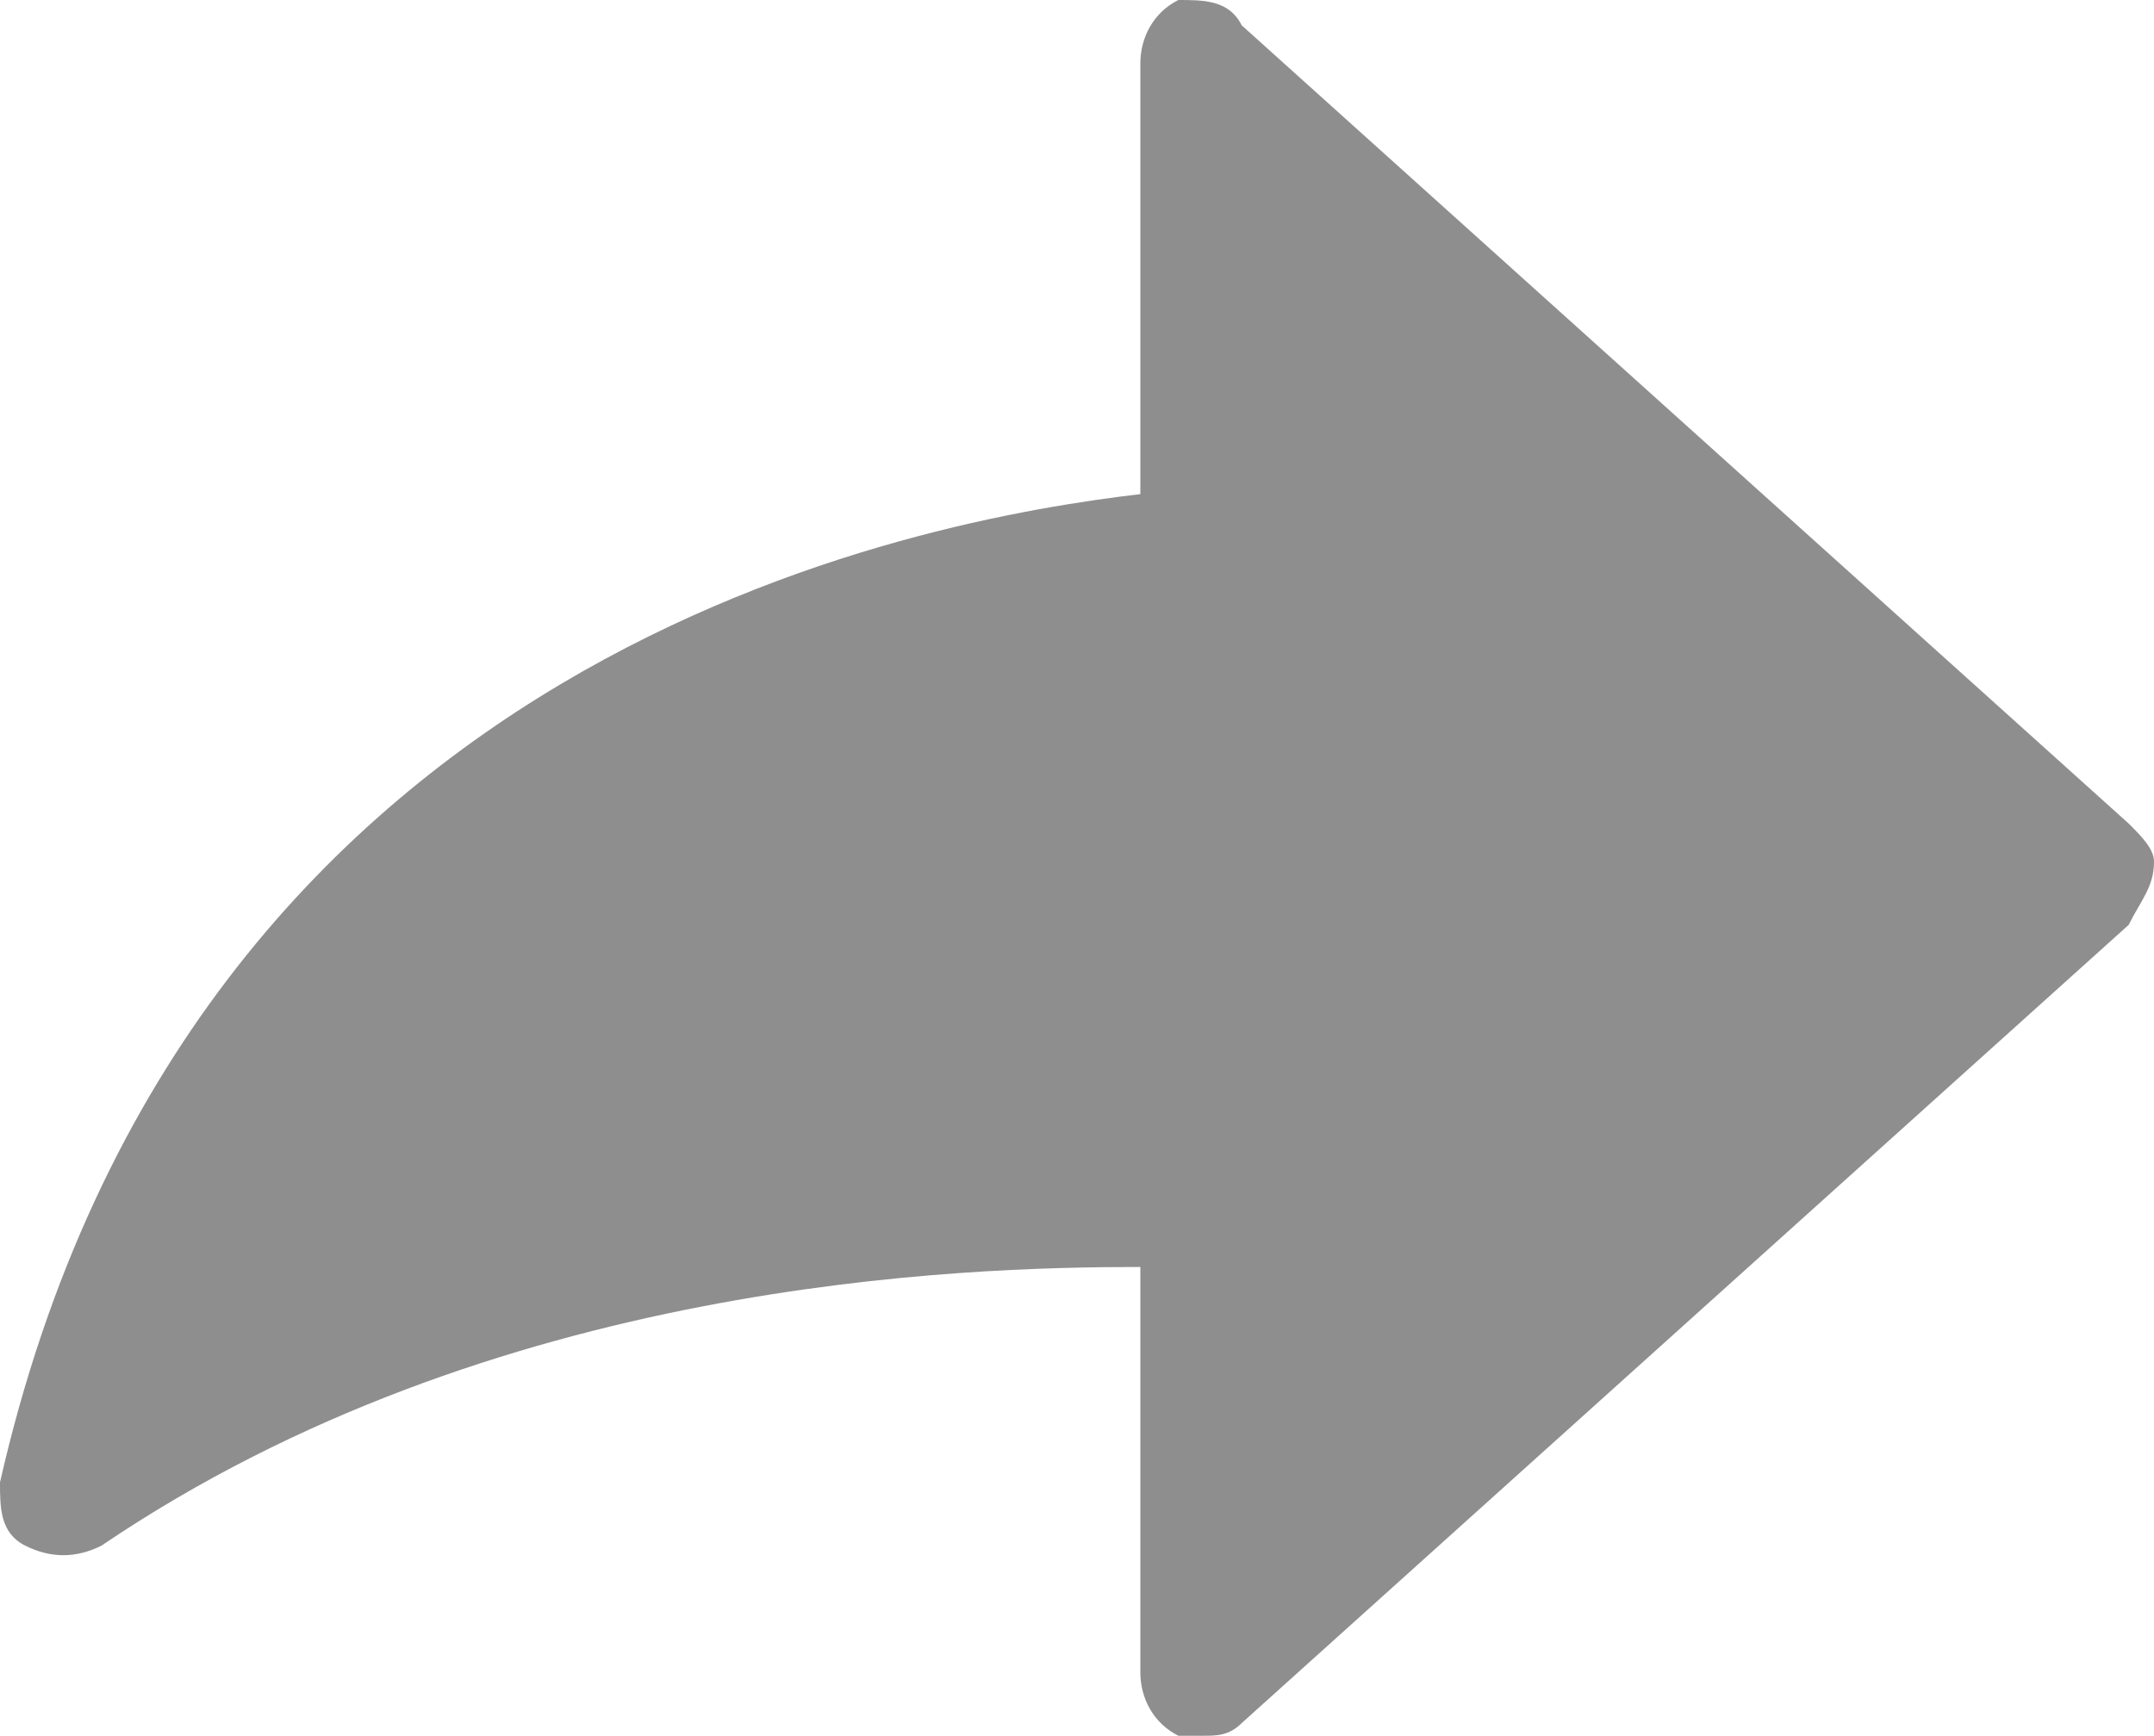
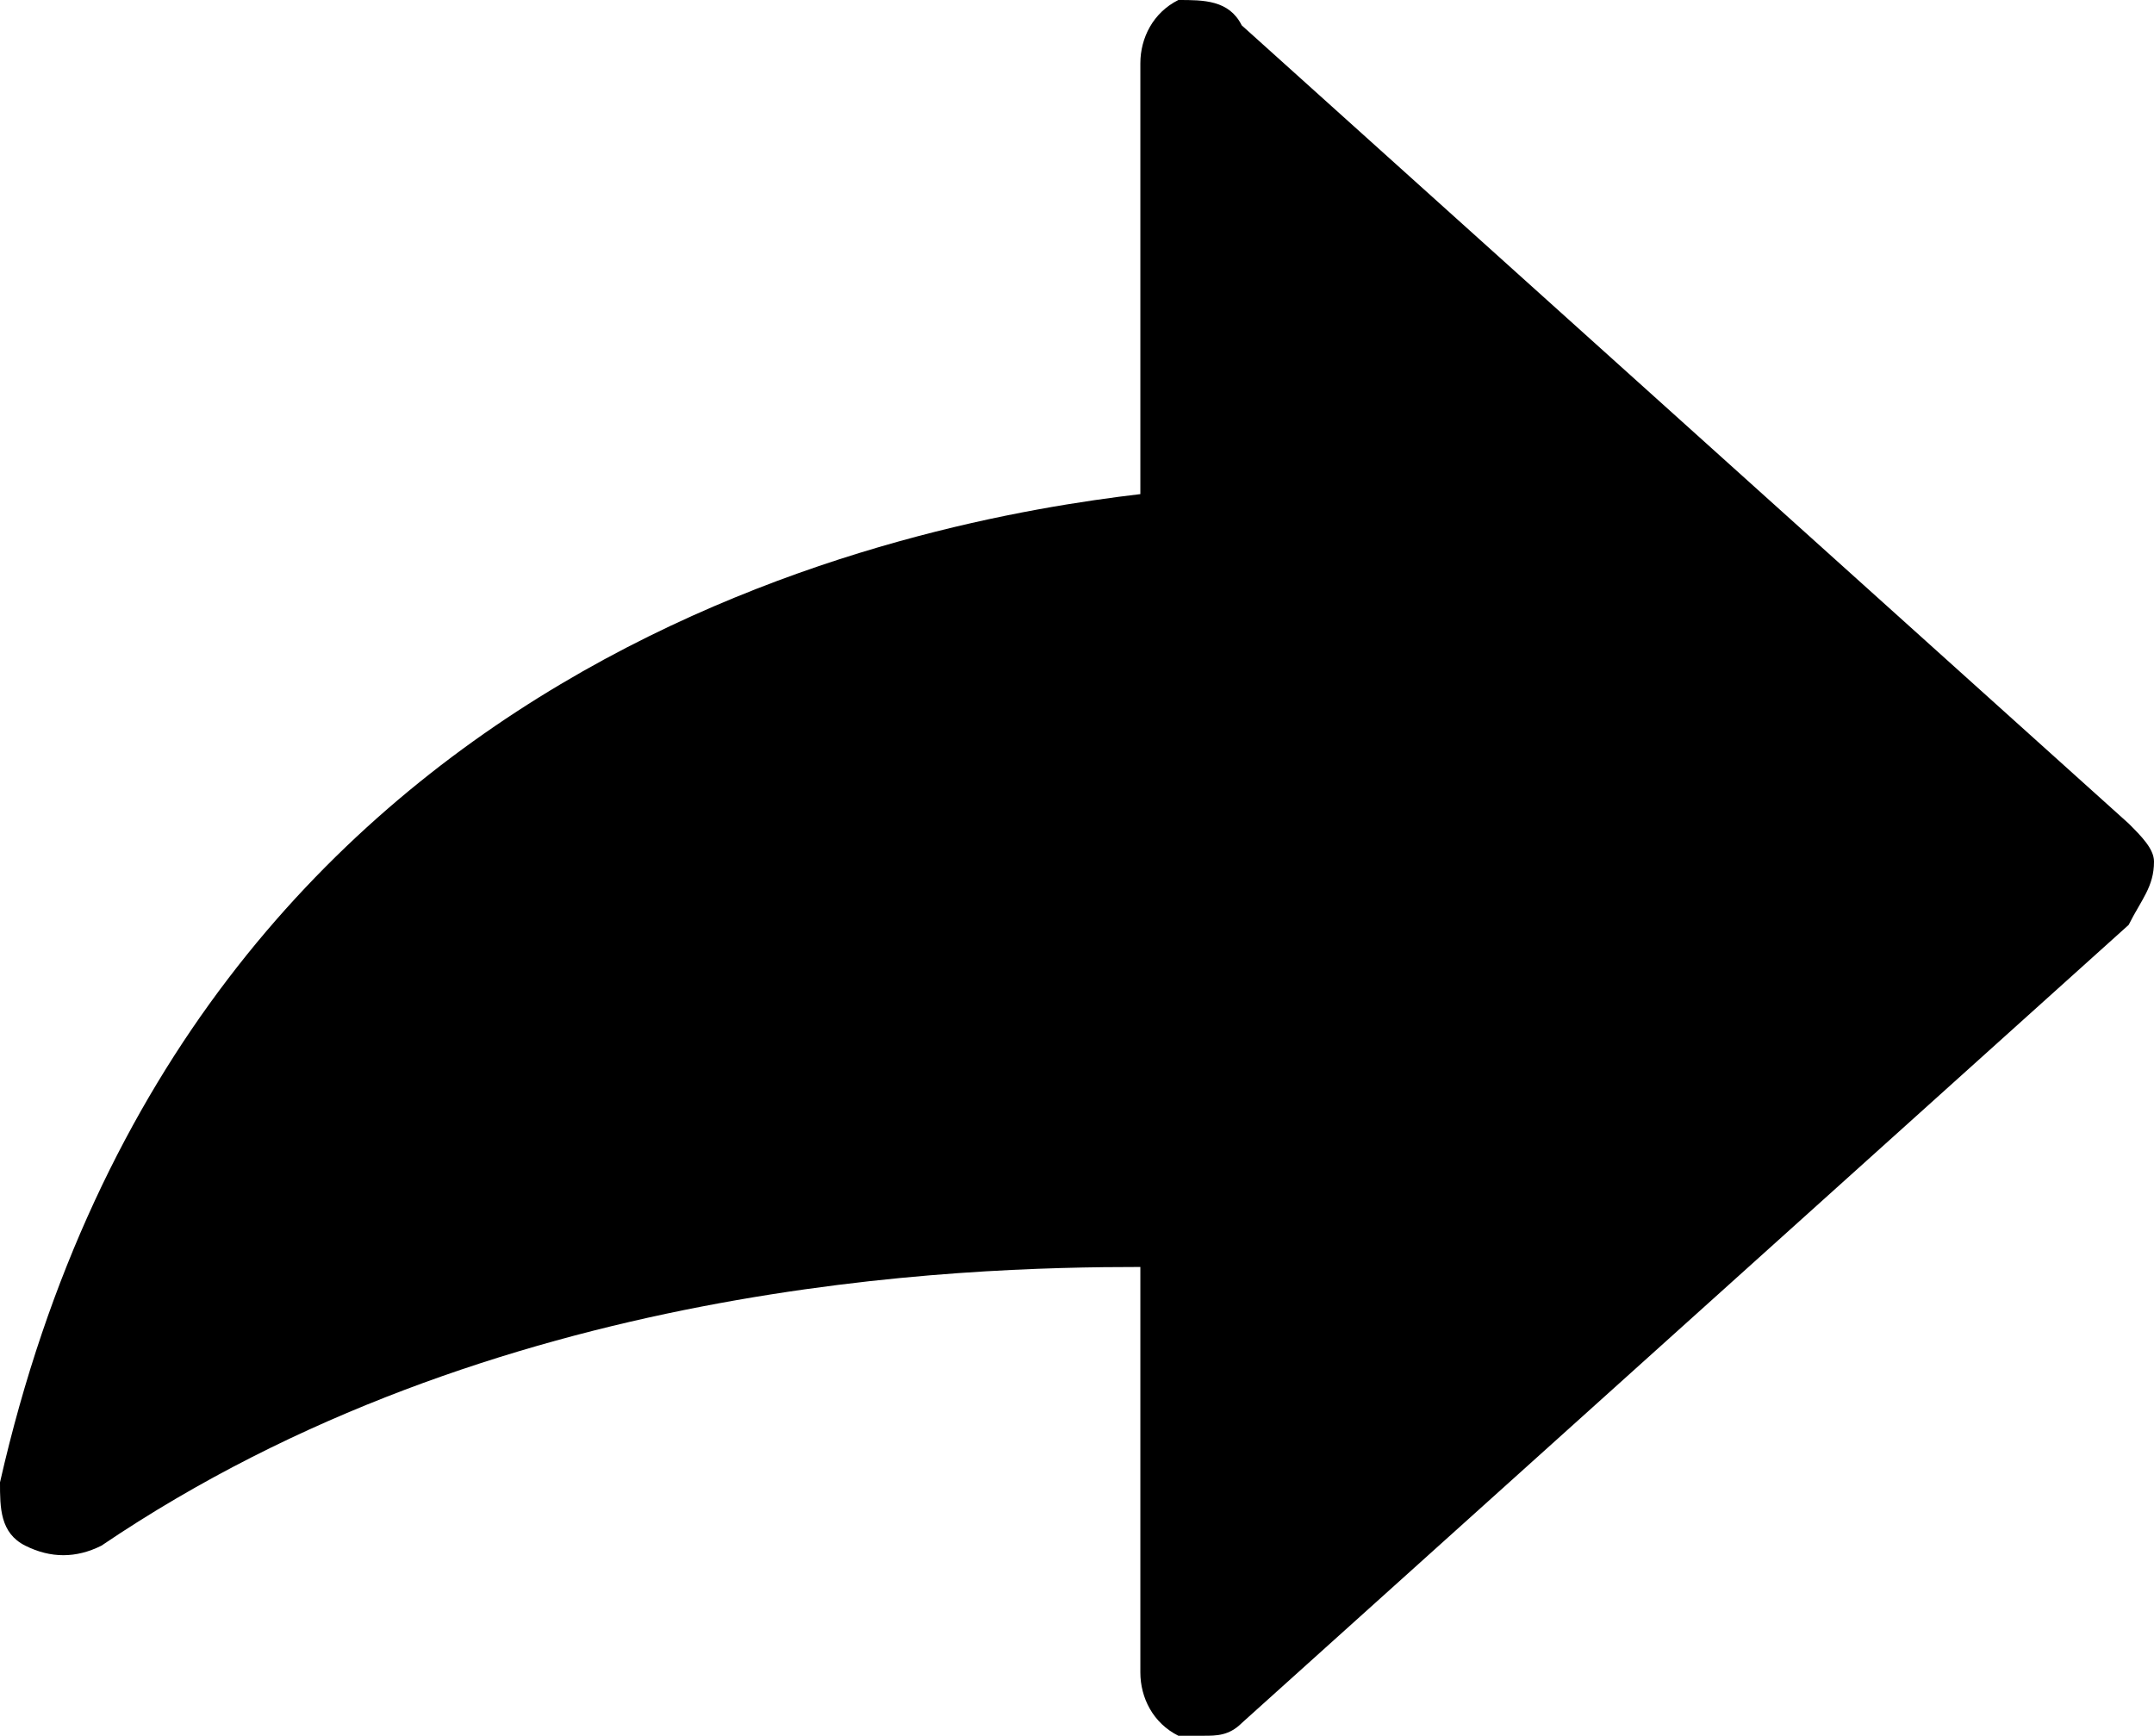
<svg xmlns="http://www.w3.org/2000/svg" version="1.1" id="Слой_1" x="0px" y="0px" viewBox="0 0 17 13.7" style="enable-background:new 0 0 17 13.7;" xml:space="preserve">
-   <style type="text/css">
- 	.st0{fill:#8E8E8E;}
- </style>
-   <g>
-     <g>
-       <path class="st0" d="M16.8,6.5l-7-6.3C9.7,0,9.5,0,9.3,0C9.1,0.1,9,0.3,9,0.5v3.4c-1.7,0.2-7.5,1.2-9,7.8c0,0.2,0,0.4,0.2,0.5    s0.4,0.1,0.6,0C3.9,10.1,7.6,10,9,10v3.2c0,0.2,0.1,0.4,0.3,0.5c0.1,0,0.1,0,0.2,0c0.1,0,0.2,0,0.3-0.1l7-6.3    C16.9,7.1,17,7,17,6.8C17,6.7,16.9,6.6,16.8,6.5z" />
-     </g>
-   </g>
+   <path d="M16.8,6.5l-7-6.3C9.7,0,9.5,0,9.3,0C9.1,0.1,9,0.3,9,0.5v3.4c-1.7,0.2-7.5,1.2-9,7.8c0,0.2,0,0.4,0.2,0.5    s0.4,0.1,0.6,0C3.9,10.1,7.6,10,9,10v3.2c0,0.2,0.1,0.4,0.3,0.5c0.1,0,0.1,0,0.2,0c0.1,0,0.2,0,0.3-0.1l7-6.3    C16.9,7.1,17,7,17,6.8C17,6.7,16.9,6.6,16.8,6.5z" />
</svg>
